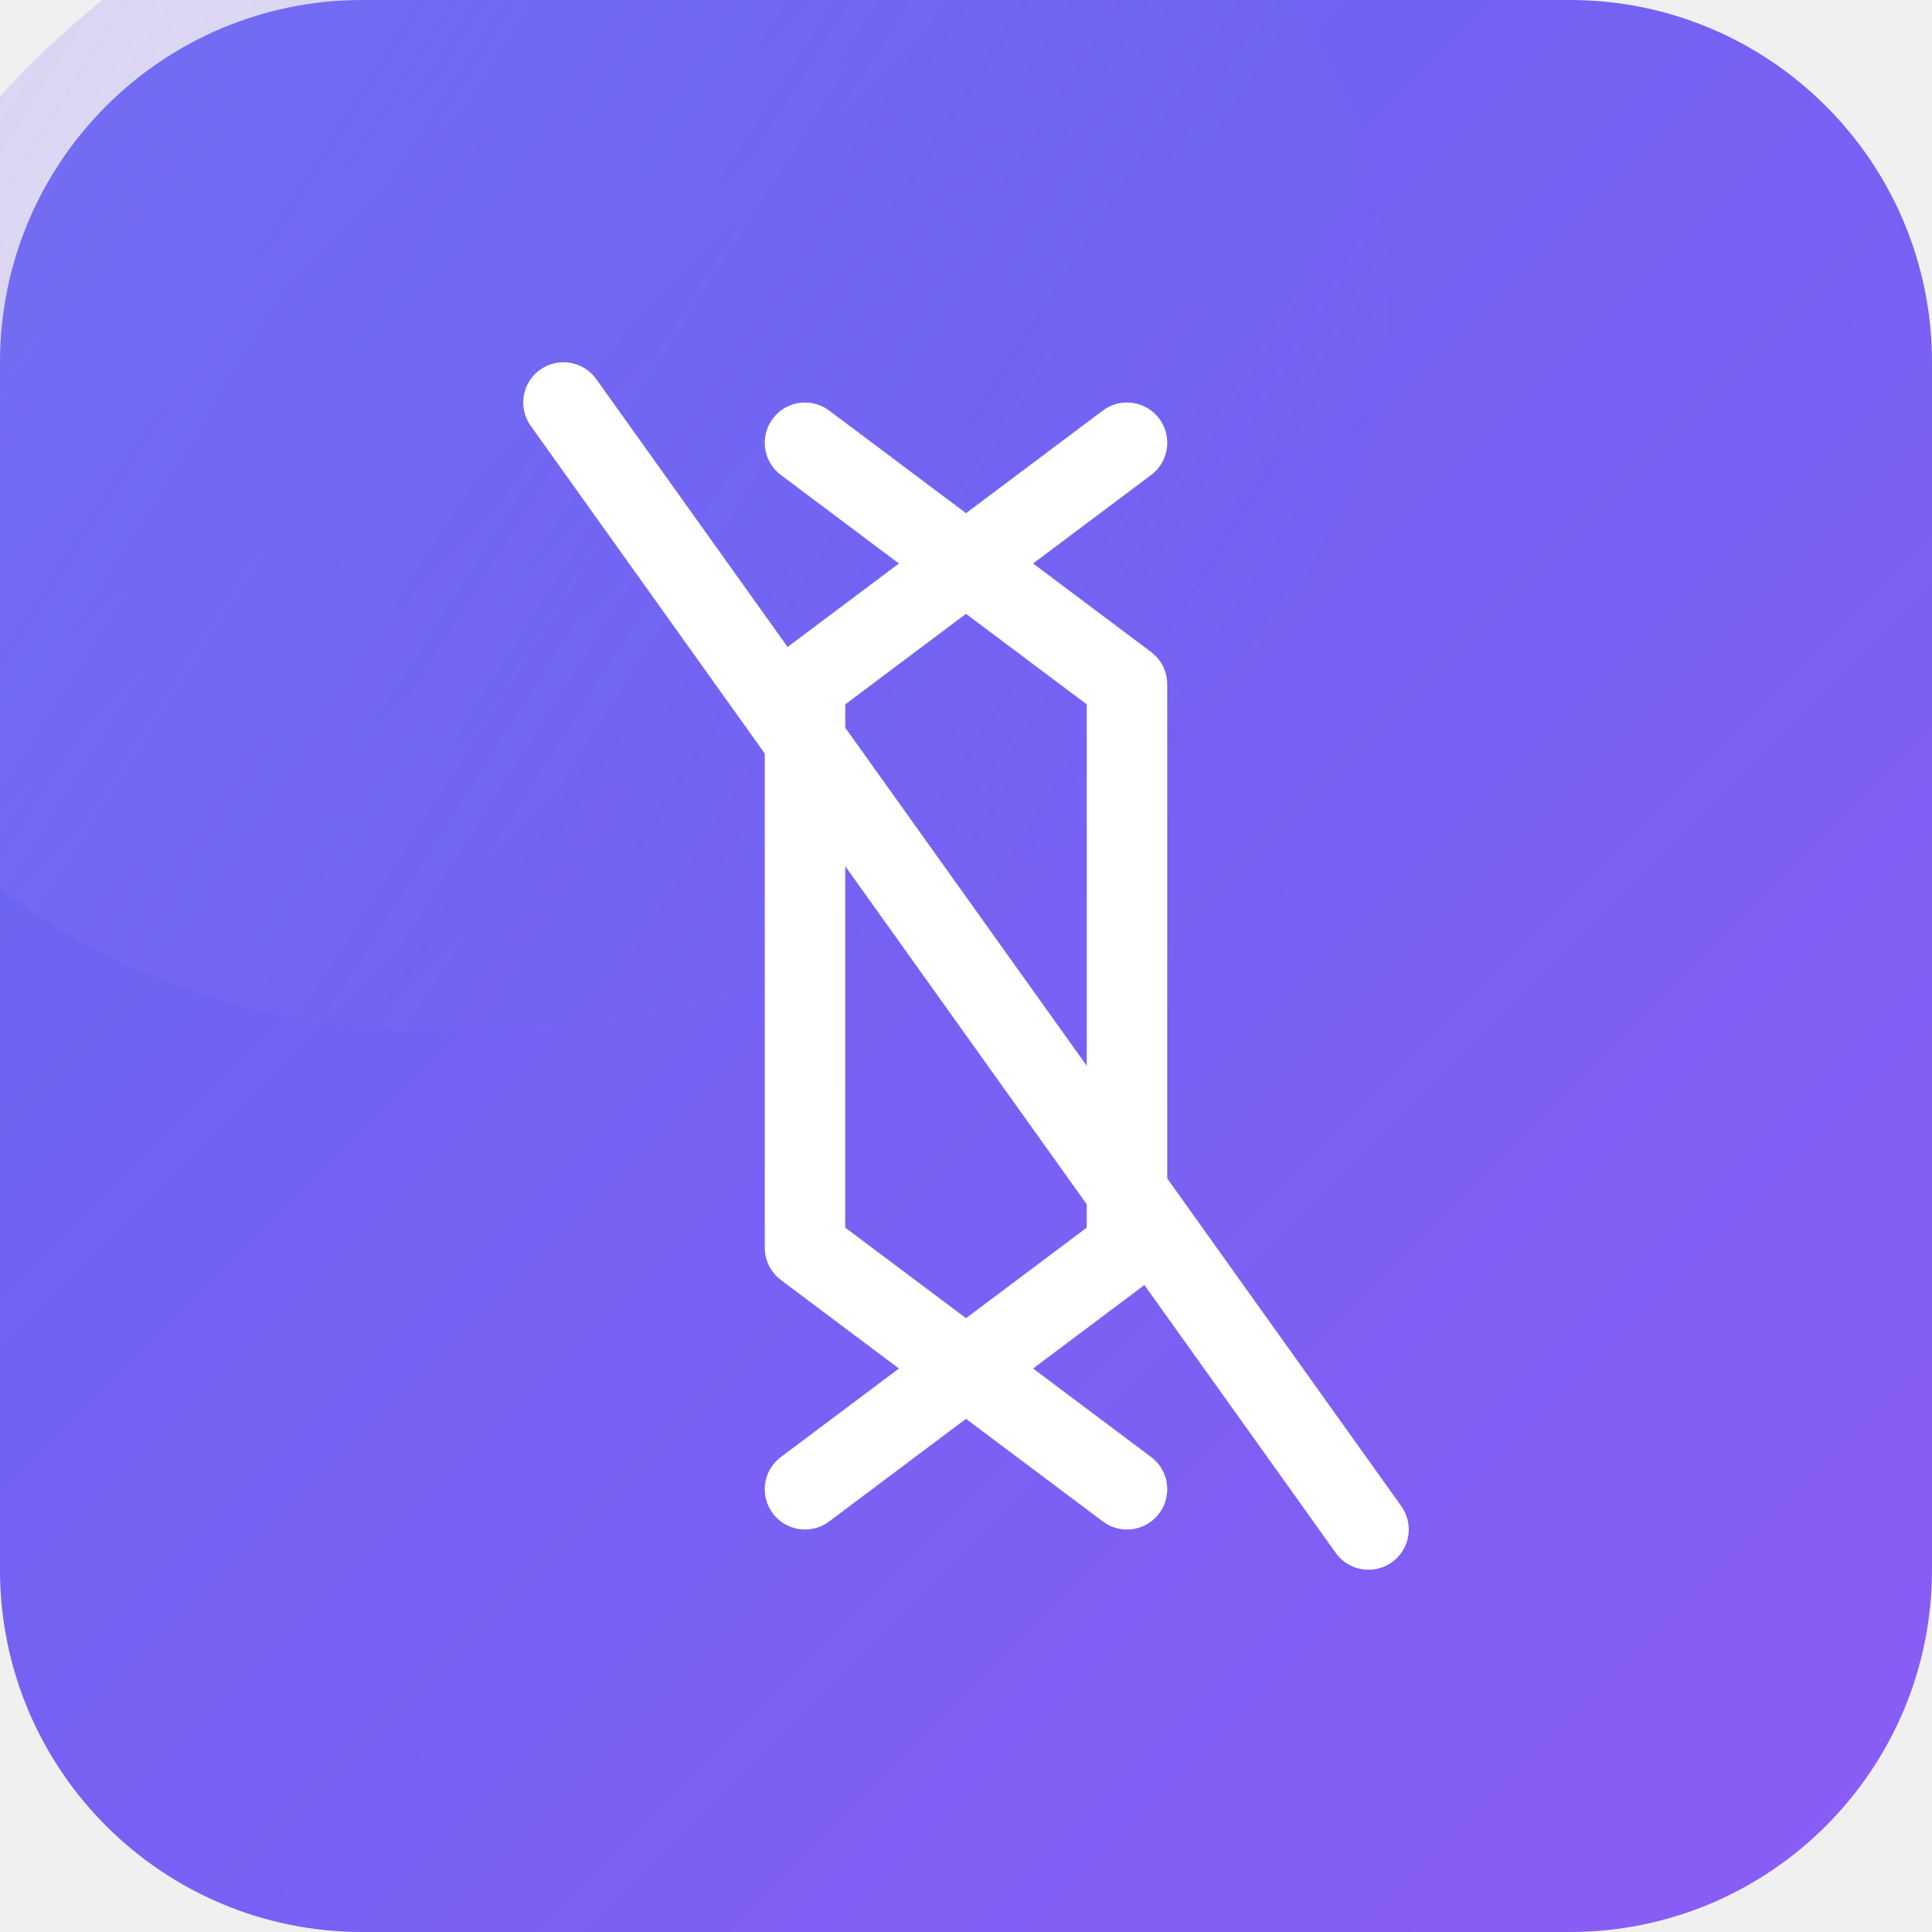
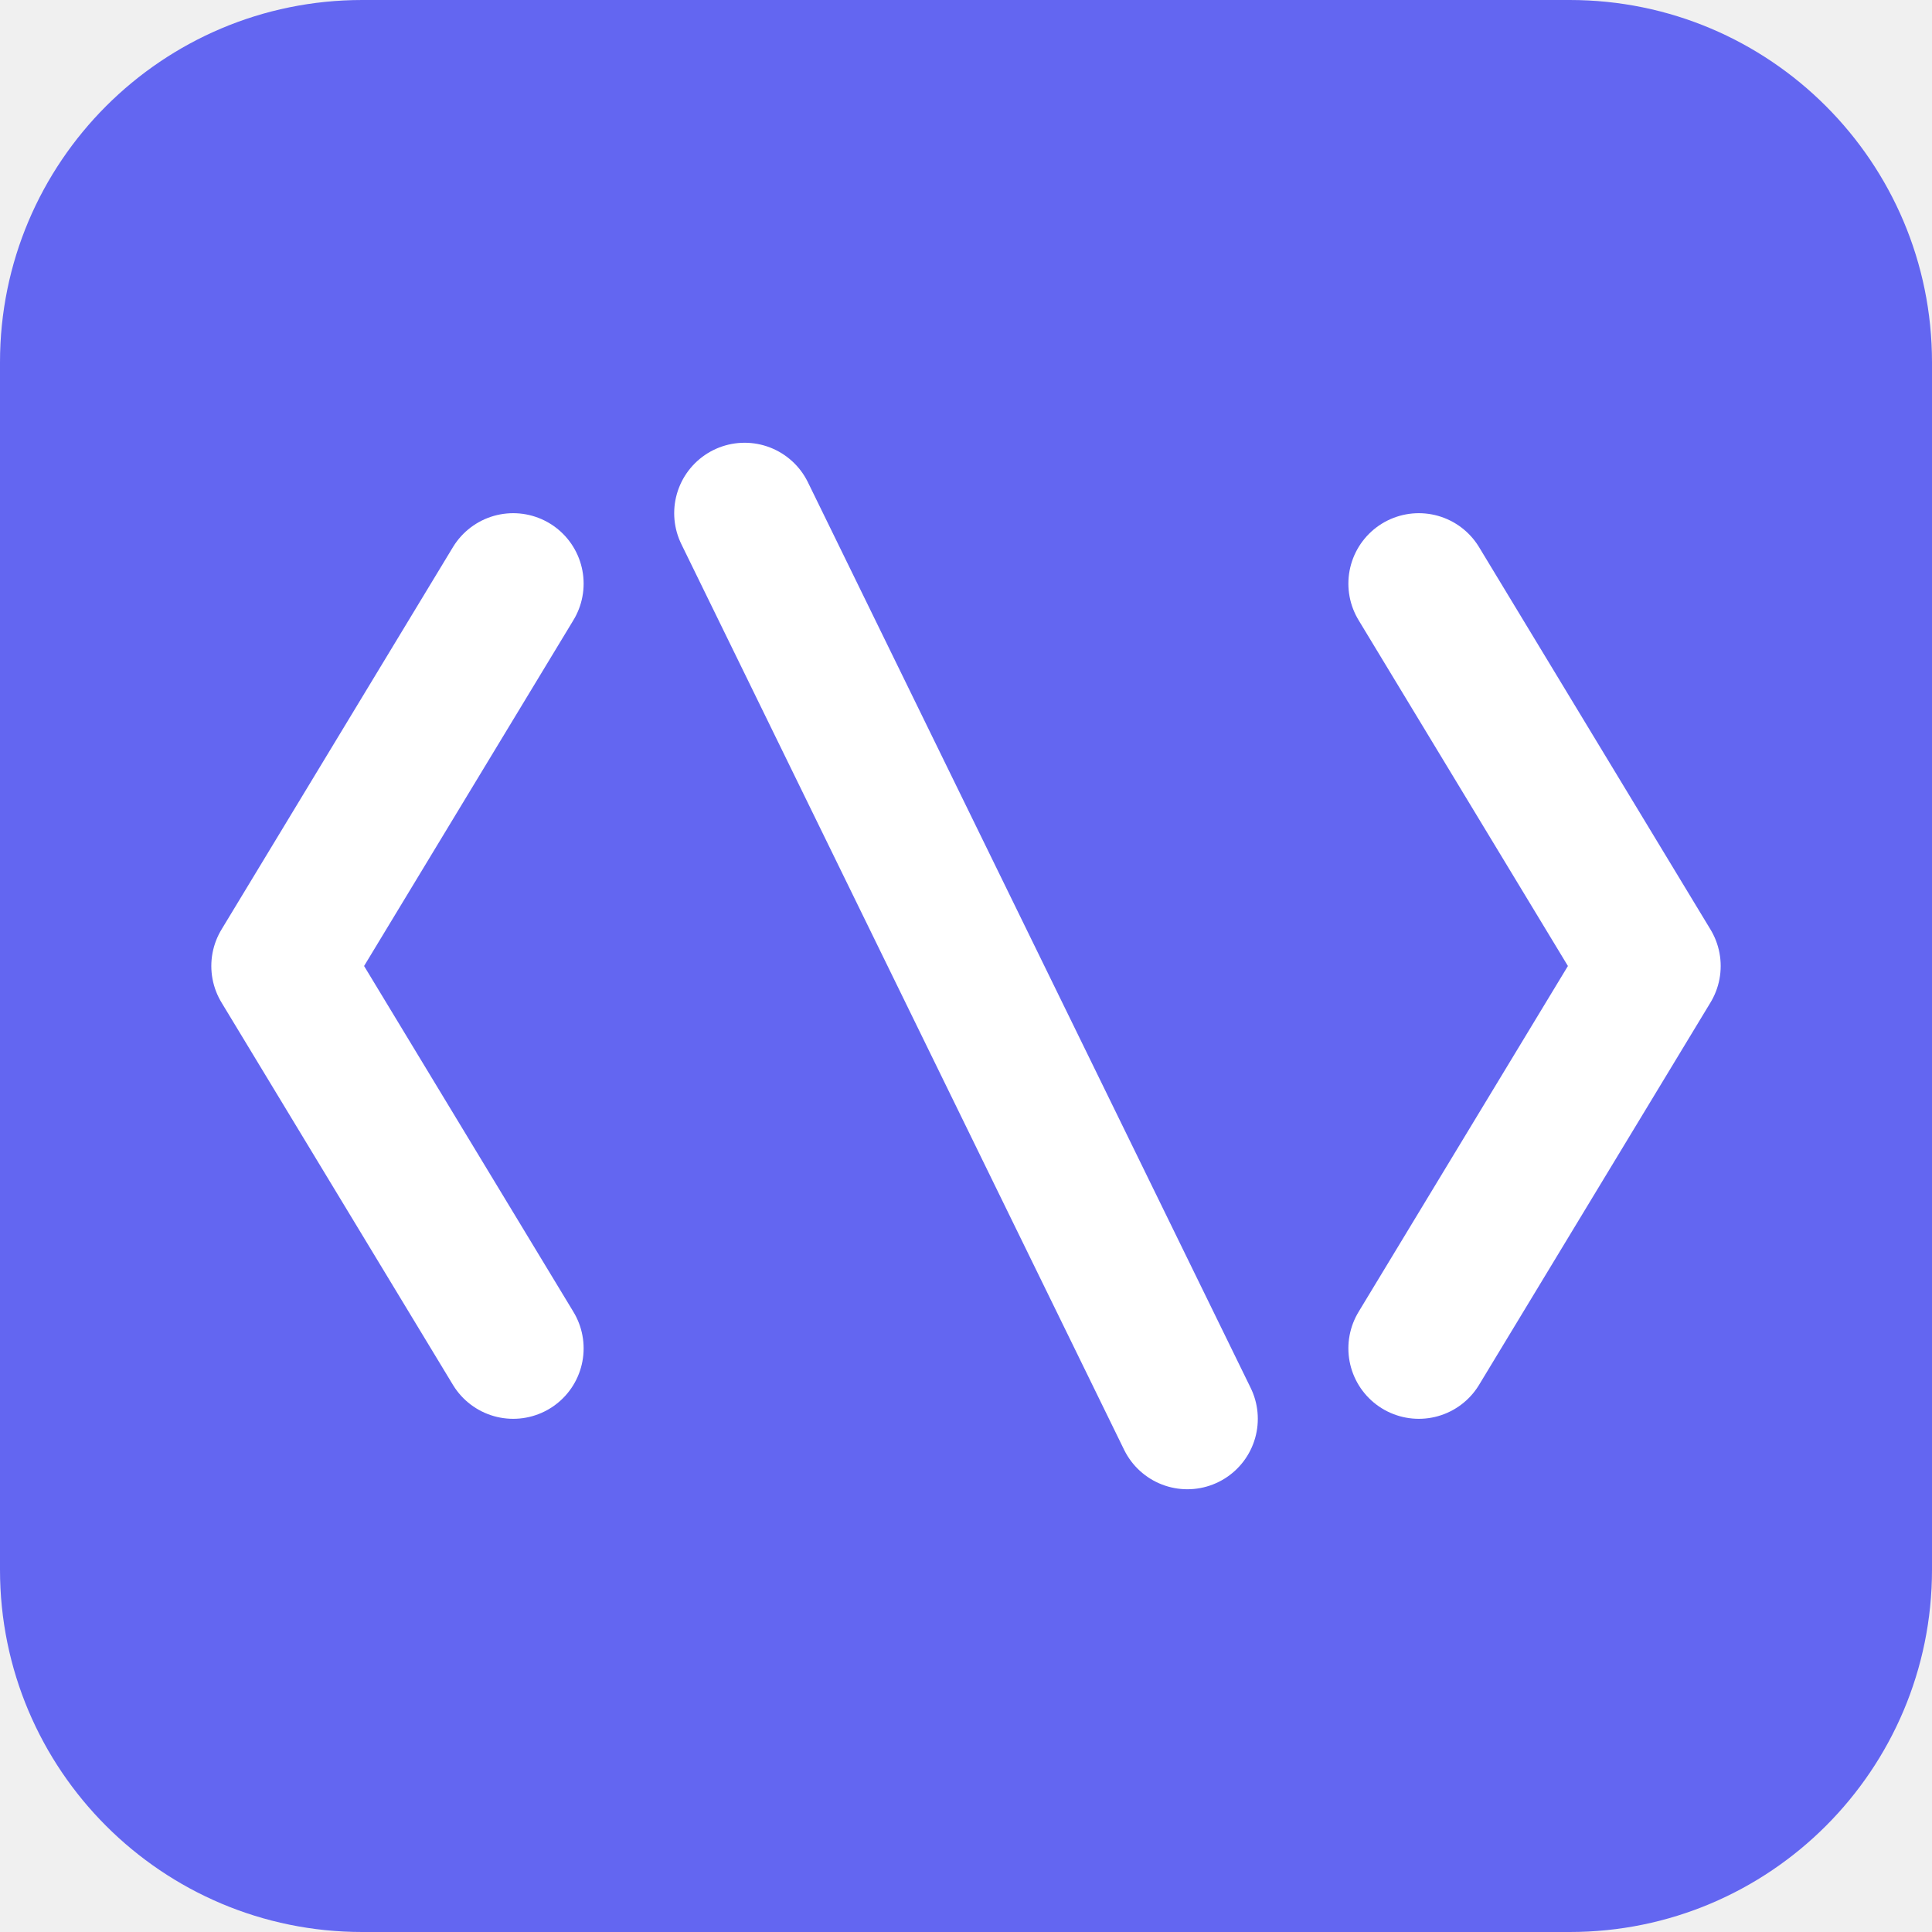
<svg xmlns="http://www.w3.org/2000/svg" width="192" height="192" viewBox="0 0 192 192">
  <defs>
-     <linearGradient id="bg" x1="0%" y1="0%" x2="100%" y2="100%">
-       <stop offset="0%" style="stop-color:#6366f1;stop-opacity:1" />
-       <stop offset="100%" style="stop-color:#8b5cf6;stop-opacity:1" />
-     </linearGradient>
-     <linearGradient id="glow" x1="0%" y1="0%" x2="100%" y2="100%">
-       <stop offset="0%" style="stop-color:#a78bfa;stop-opacity:0.3" />
-       <stop offset="100%" style="stop-color:#6366f1;stop-opacity:0" />
+     <linearGradient id="g" x1="0" y1="0" x2="192" y2="192">
+       <stop offset="0" stop-color="#6366f1" />
+       <stop offset="1" stop-color="#8b5cf6" />
    </linearGradient>
  </defs>
-   <rect width="192" height="192" rx="36" fill="url(#bg)" />
-   <ellipse cx="60" cy="40" rx="80" ry="60" fill="url(#glow)" transform="rotate(-20, 60, 40)" />
-   <g transform="translate(96, 96)">
-     <path d="M 16,-52 L -16,-28 L -16,28 L 16,52" fill="none" stroke="white" stroke-width="8" stroke-linecap="round" stroke-linejoin="round" />
-     <path d="M -16,-52 L 16,-28 L 16,28 L -16,52" fill="none" stroke="white" stroke-width="8" stroke-linecap="round" stroke-linejoin="round" />
-     <line x1="-40" y1="-56" x2="40" y2="56" stroke="white" stroke-width="8" stroke-linecap="round" />
+   <rect width="192" height="192" rx="36" fill="url(#g)" />
+   <g transform="translate(96,96)" fill="none" stroke="#fff" stroke-width="14" stroke-linecap="round" stroke-linejoin="round">
+     <path d="M-45,-38 L-68,0 L-45,38" />
+     <path d="M45,-38 L68,0 L45,38" />
+     <line x1="-22" y1="-45" x2="22" y2="45" />
  </g>
</svg>
